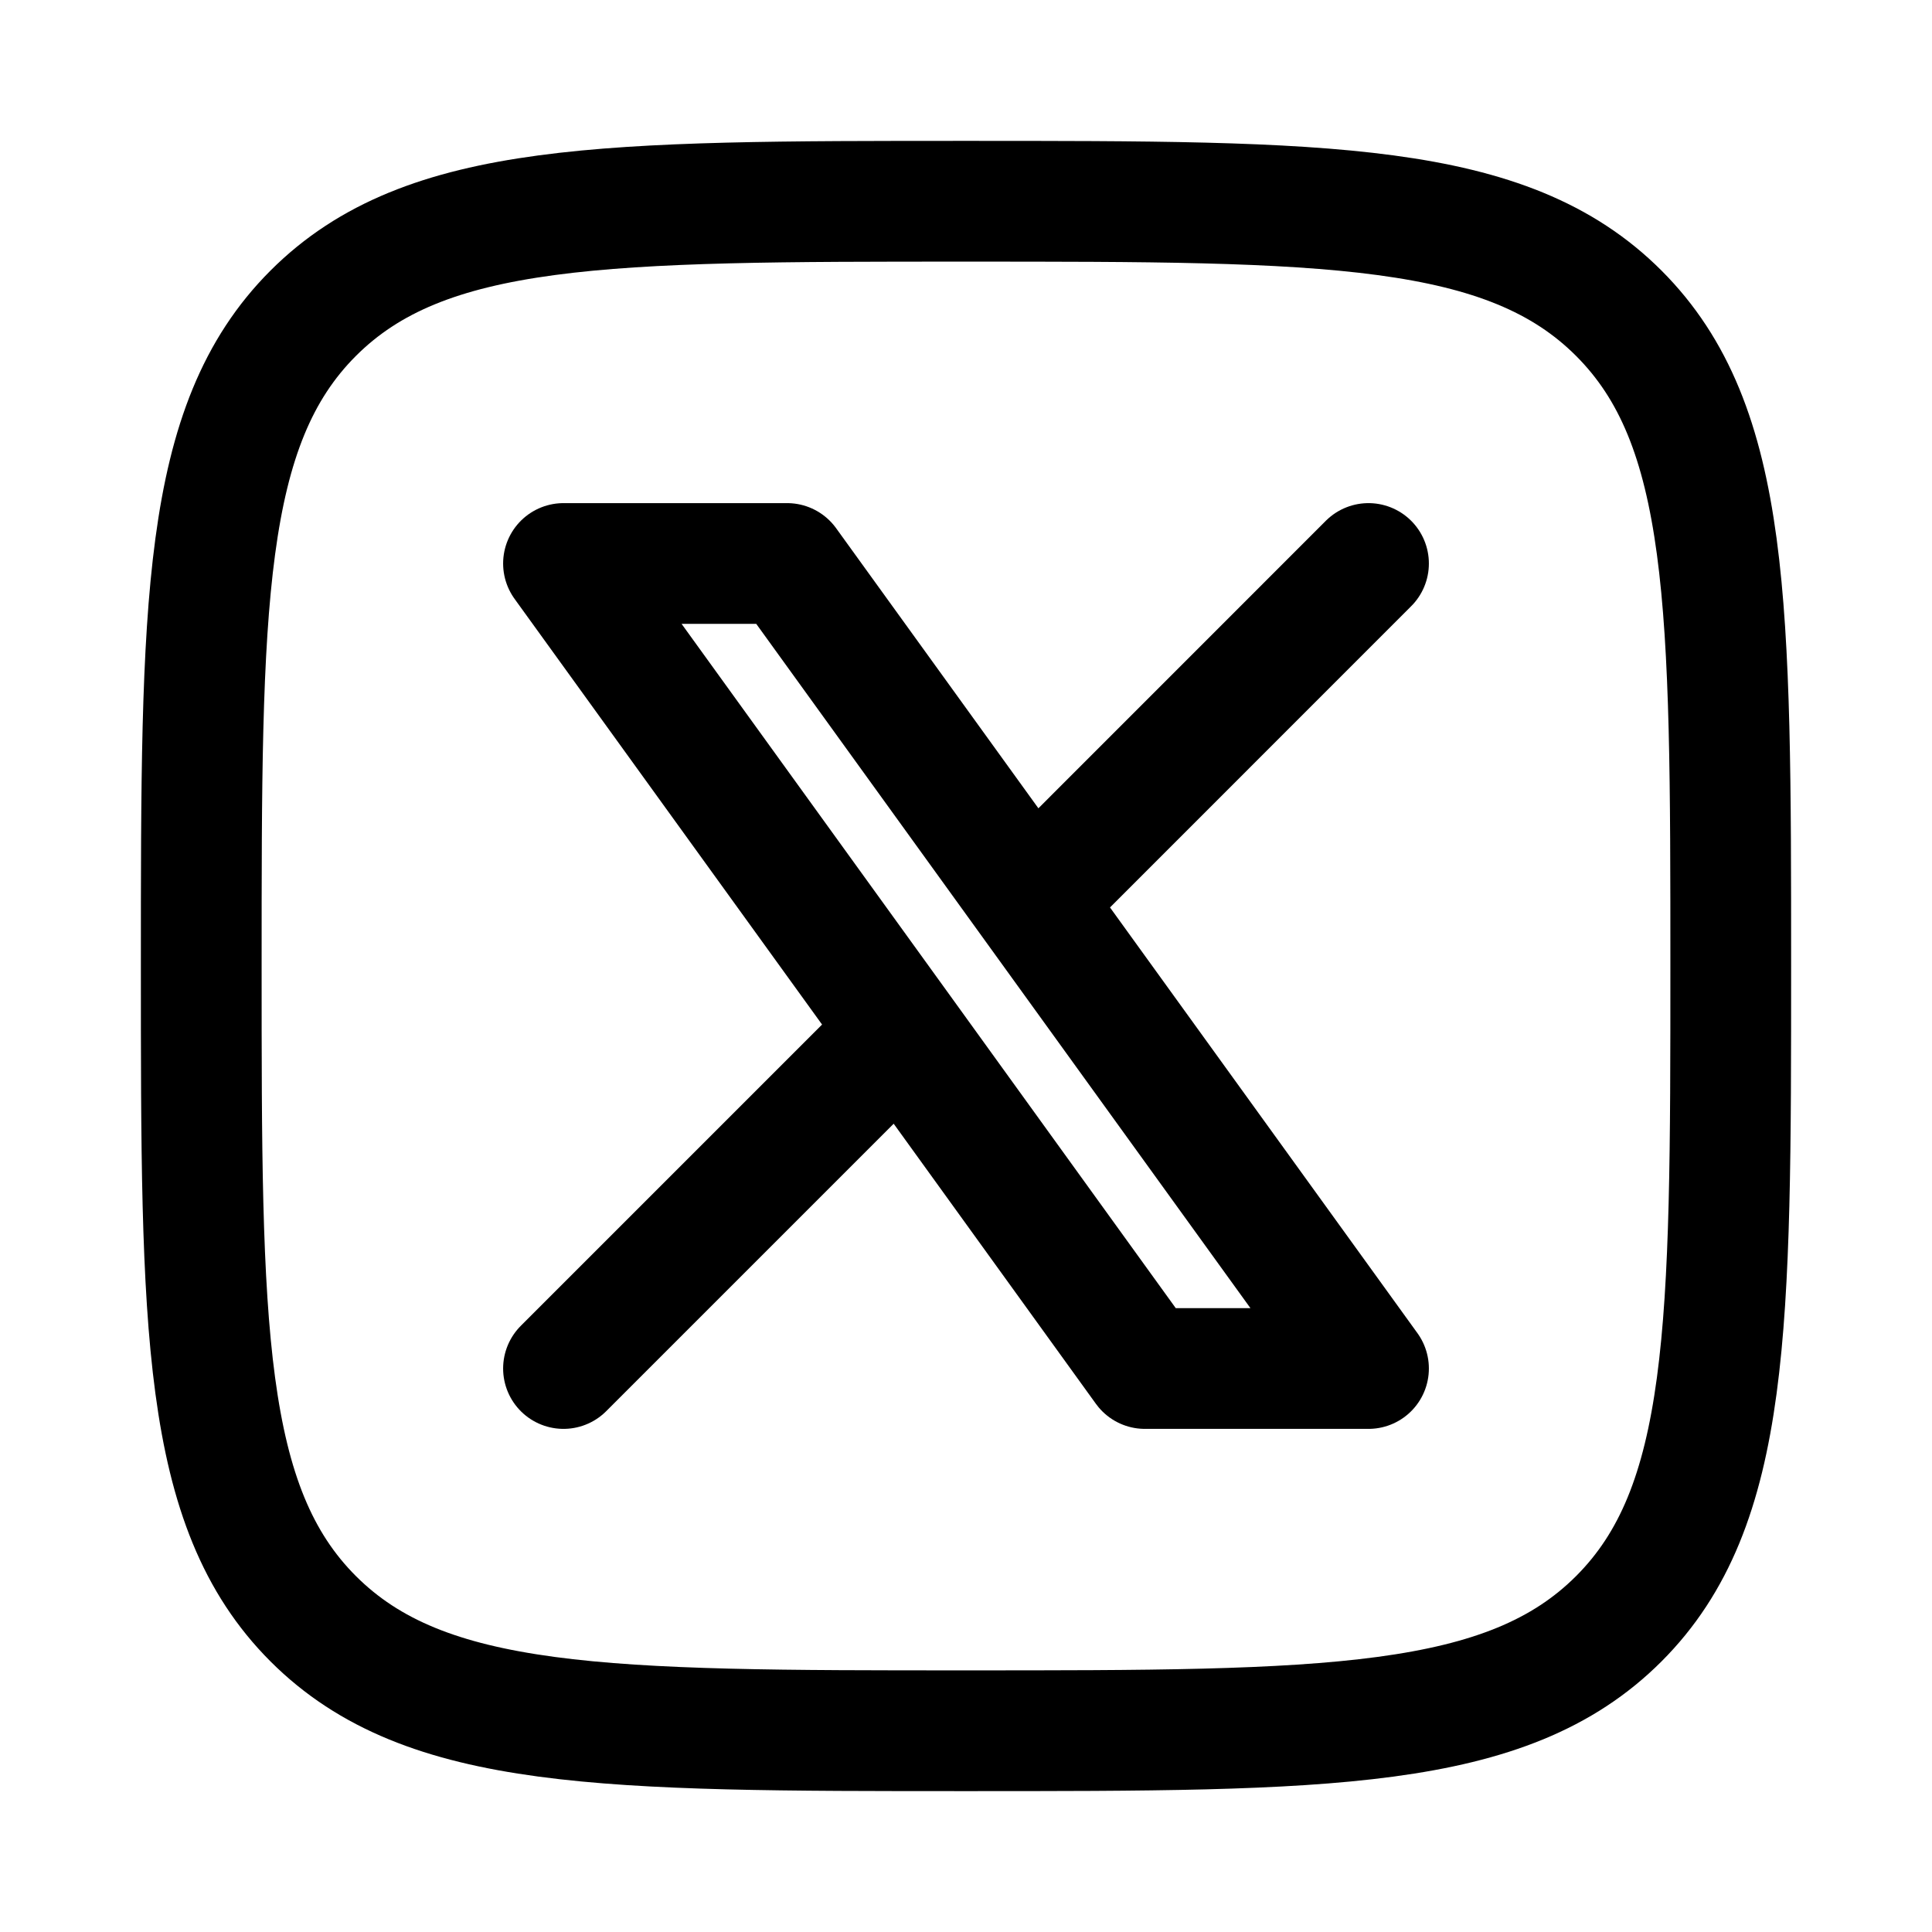
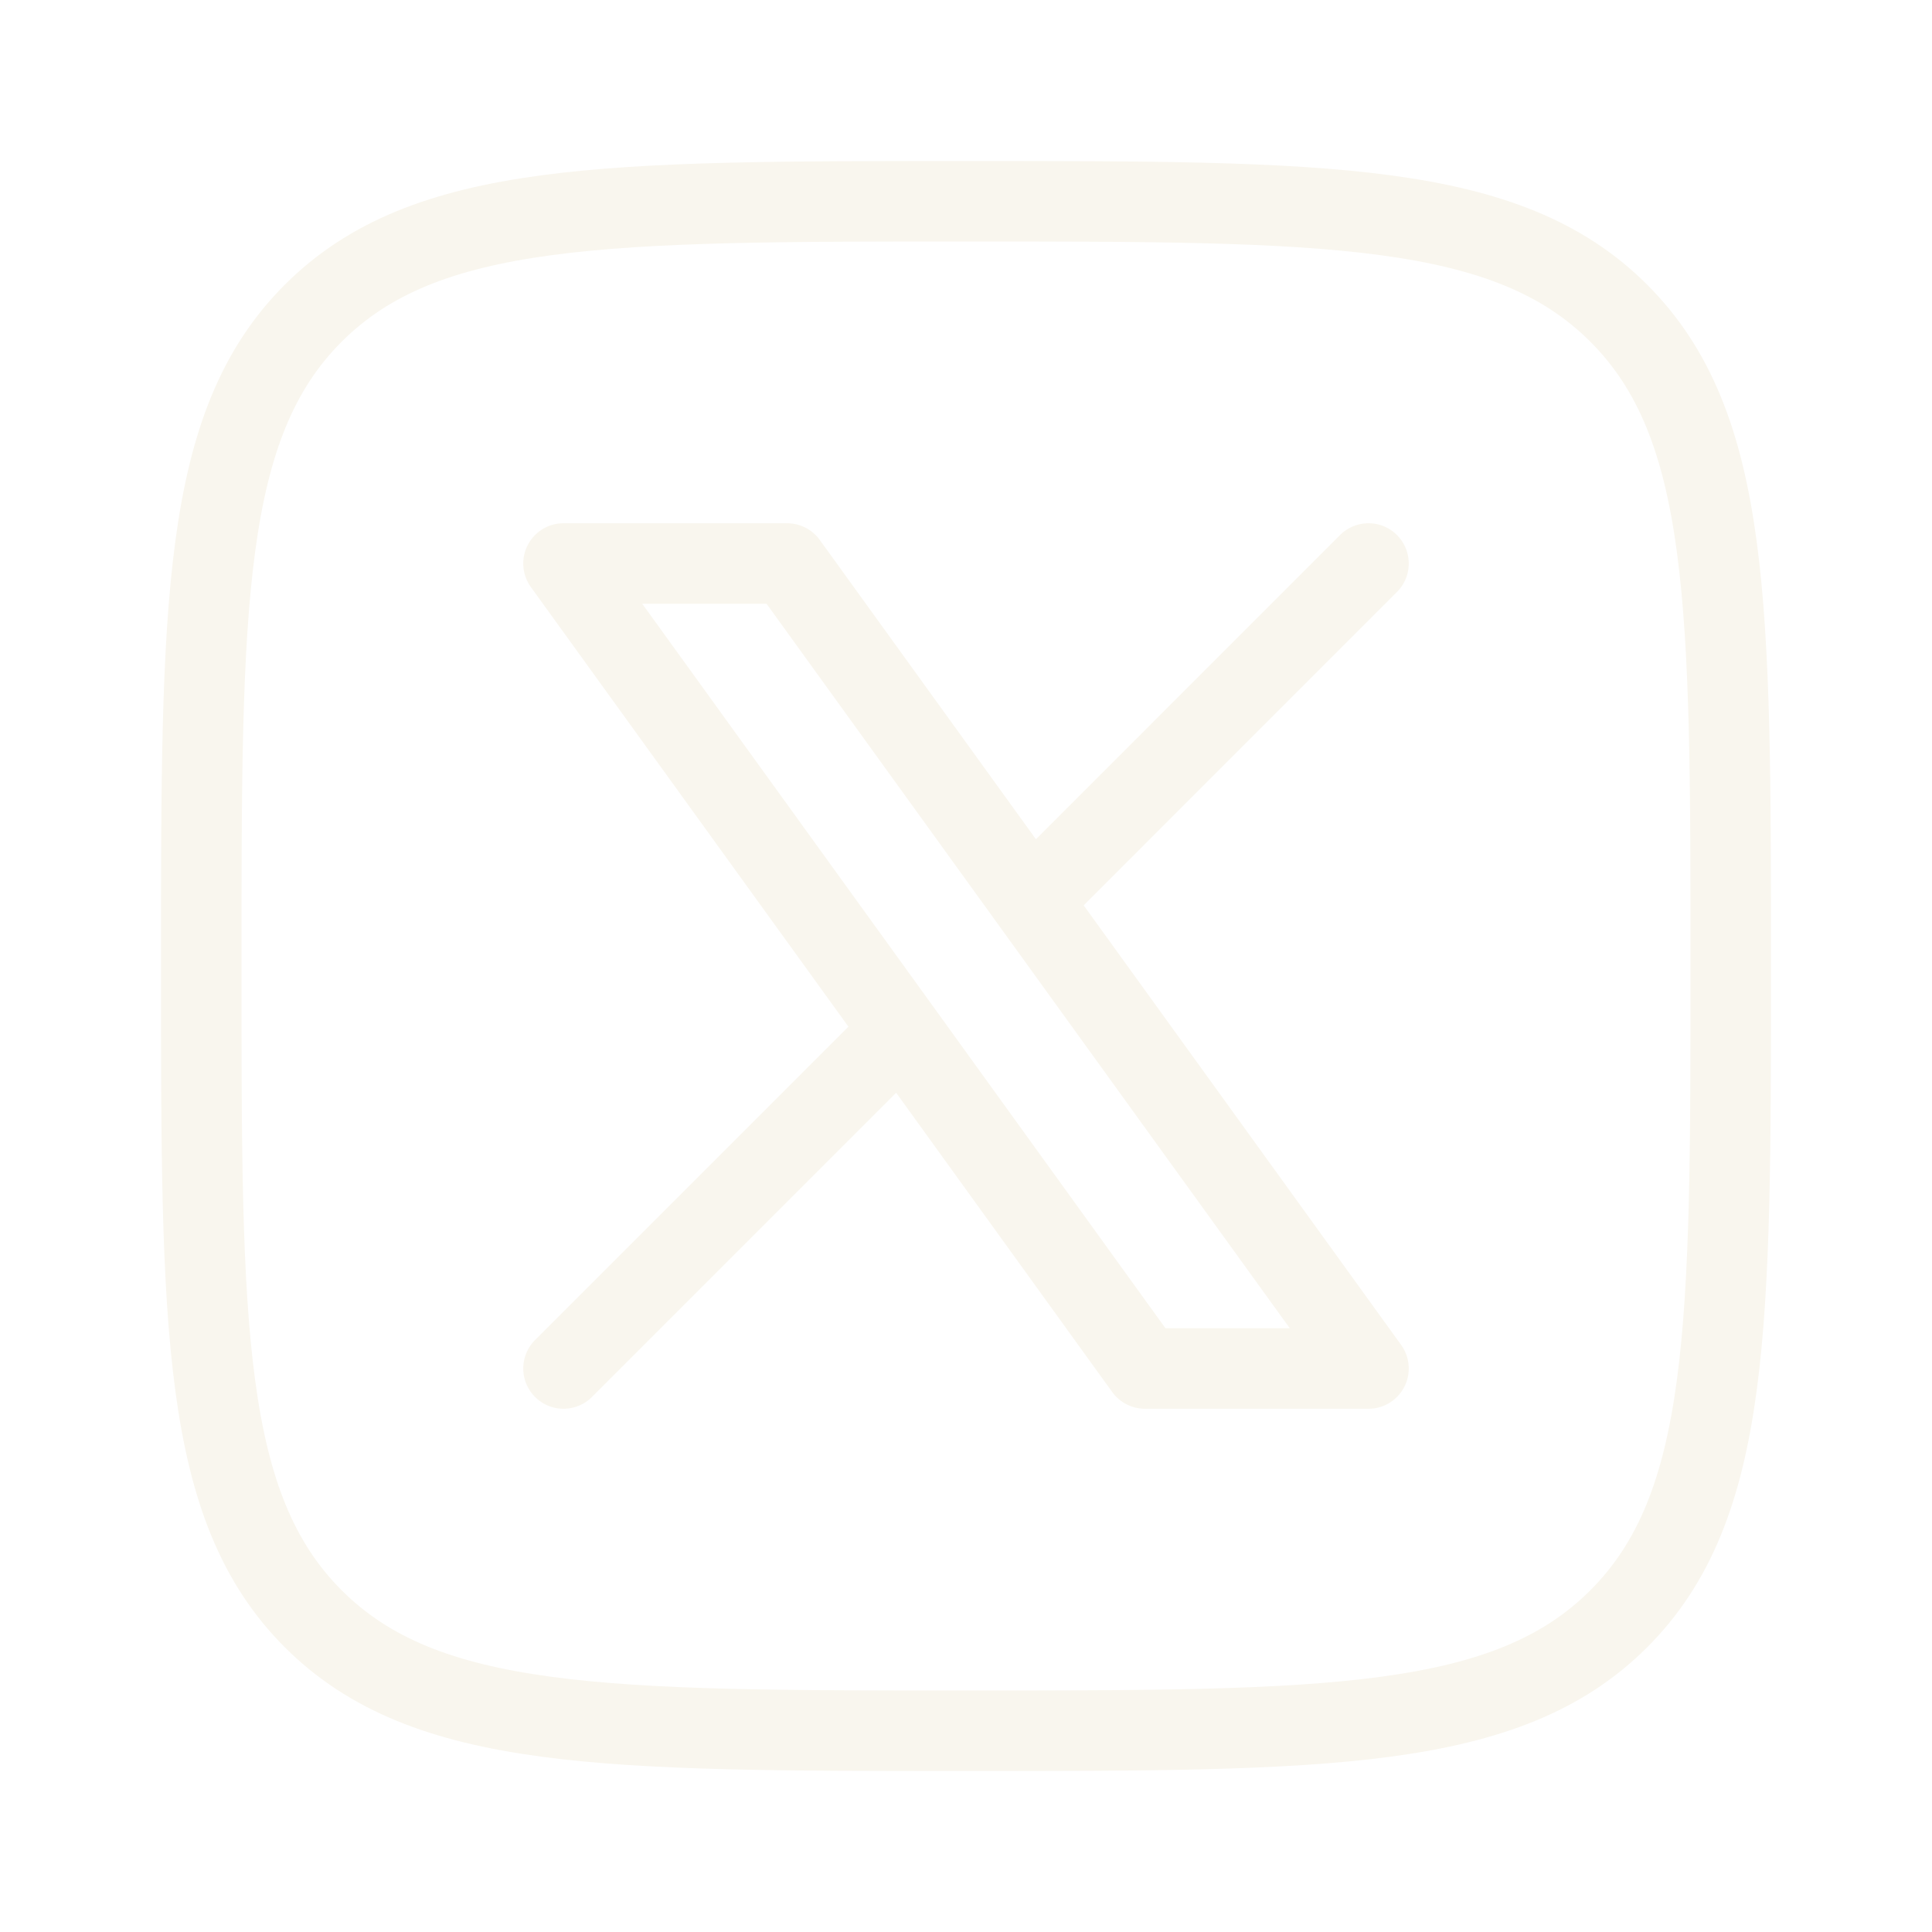
<svg xmlns="http://www.w3.org/2000/svg" width="24" height="24" viewBox="0 0 24 24" fill="none">
-   <path d="M2.5 12C2.5 7.522 2.5 5.282 3.891 3.891C5.283 2.5 7.522 2.5 12 2.5C16.479 2.5 18.718 2.5 20.109 3.891C21.5 5.282 21.5 7.522 21.5 12C21.5 16.478 21.5 18.718 20.109 20.109C18.718 21.5 16.479 21.5 12 21.5C7.522 21.5 5.283 21.5 3.891 20.109C2.5 18.718 2.5 16.478 2.5 12Z" stroke="#000000" stroke-width="1.5" stroke-linecap="round" stroke-linejoin="round" />
-   <path d="M7 17L11.194 12.806M17 7L12.807 11.194M12.807 11.194L9.778 7H7L11.194 12.806M12.807 11.194L17 17H14.222L11.194 12.806" stroke="#000000" stroke-width="1.5" stroke-linecap="round" stroke-linejoin="round" />
+   <path d="M2.5 12C2.5 7.522 2.5 5.282 3.891 3.891C5.283 2.5 7.522 2.5 12 2.5C16.479 2.5 18.718 2.5 20.109 3.891C21.5 5.282 21.5 7.522 21.5 12C21.5 16.478 21.5 18.718 20.109 20.109C18.718 21.5 16.479 21.5 12 21.5C7.522 21.5 5.283 21.5 3.891 20.109C2.5 18.718 2.5 16.478 2.5 12Z" stroke="#f9f6ee" stroke-width="1" stroke-linecap="round" stroke-linejoin="round" />
+   <path d="M7 17L11.194 12.806M17 7L12.807 11.194M12.807 11.194L9.778 7H7L11.194 12.806M12.807 11.194L17 17H14.222L11.194 12.806" stroke="#f9f6ee" stroke-width="1" stroke-linecap="round" stroke-linejoin="round" />
</svg>
